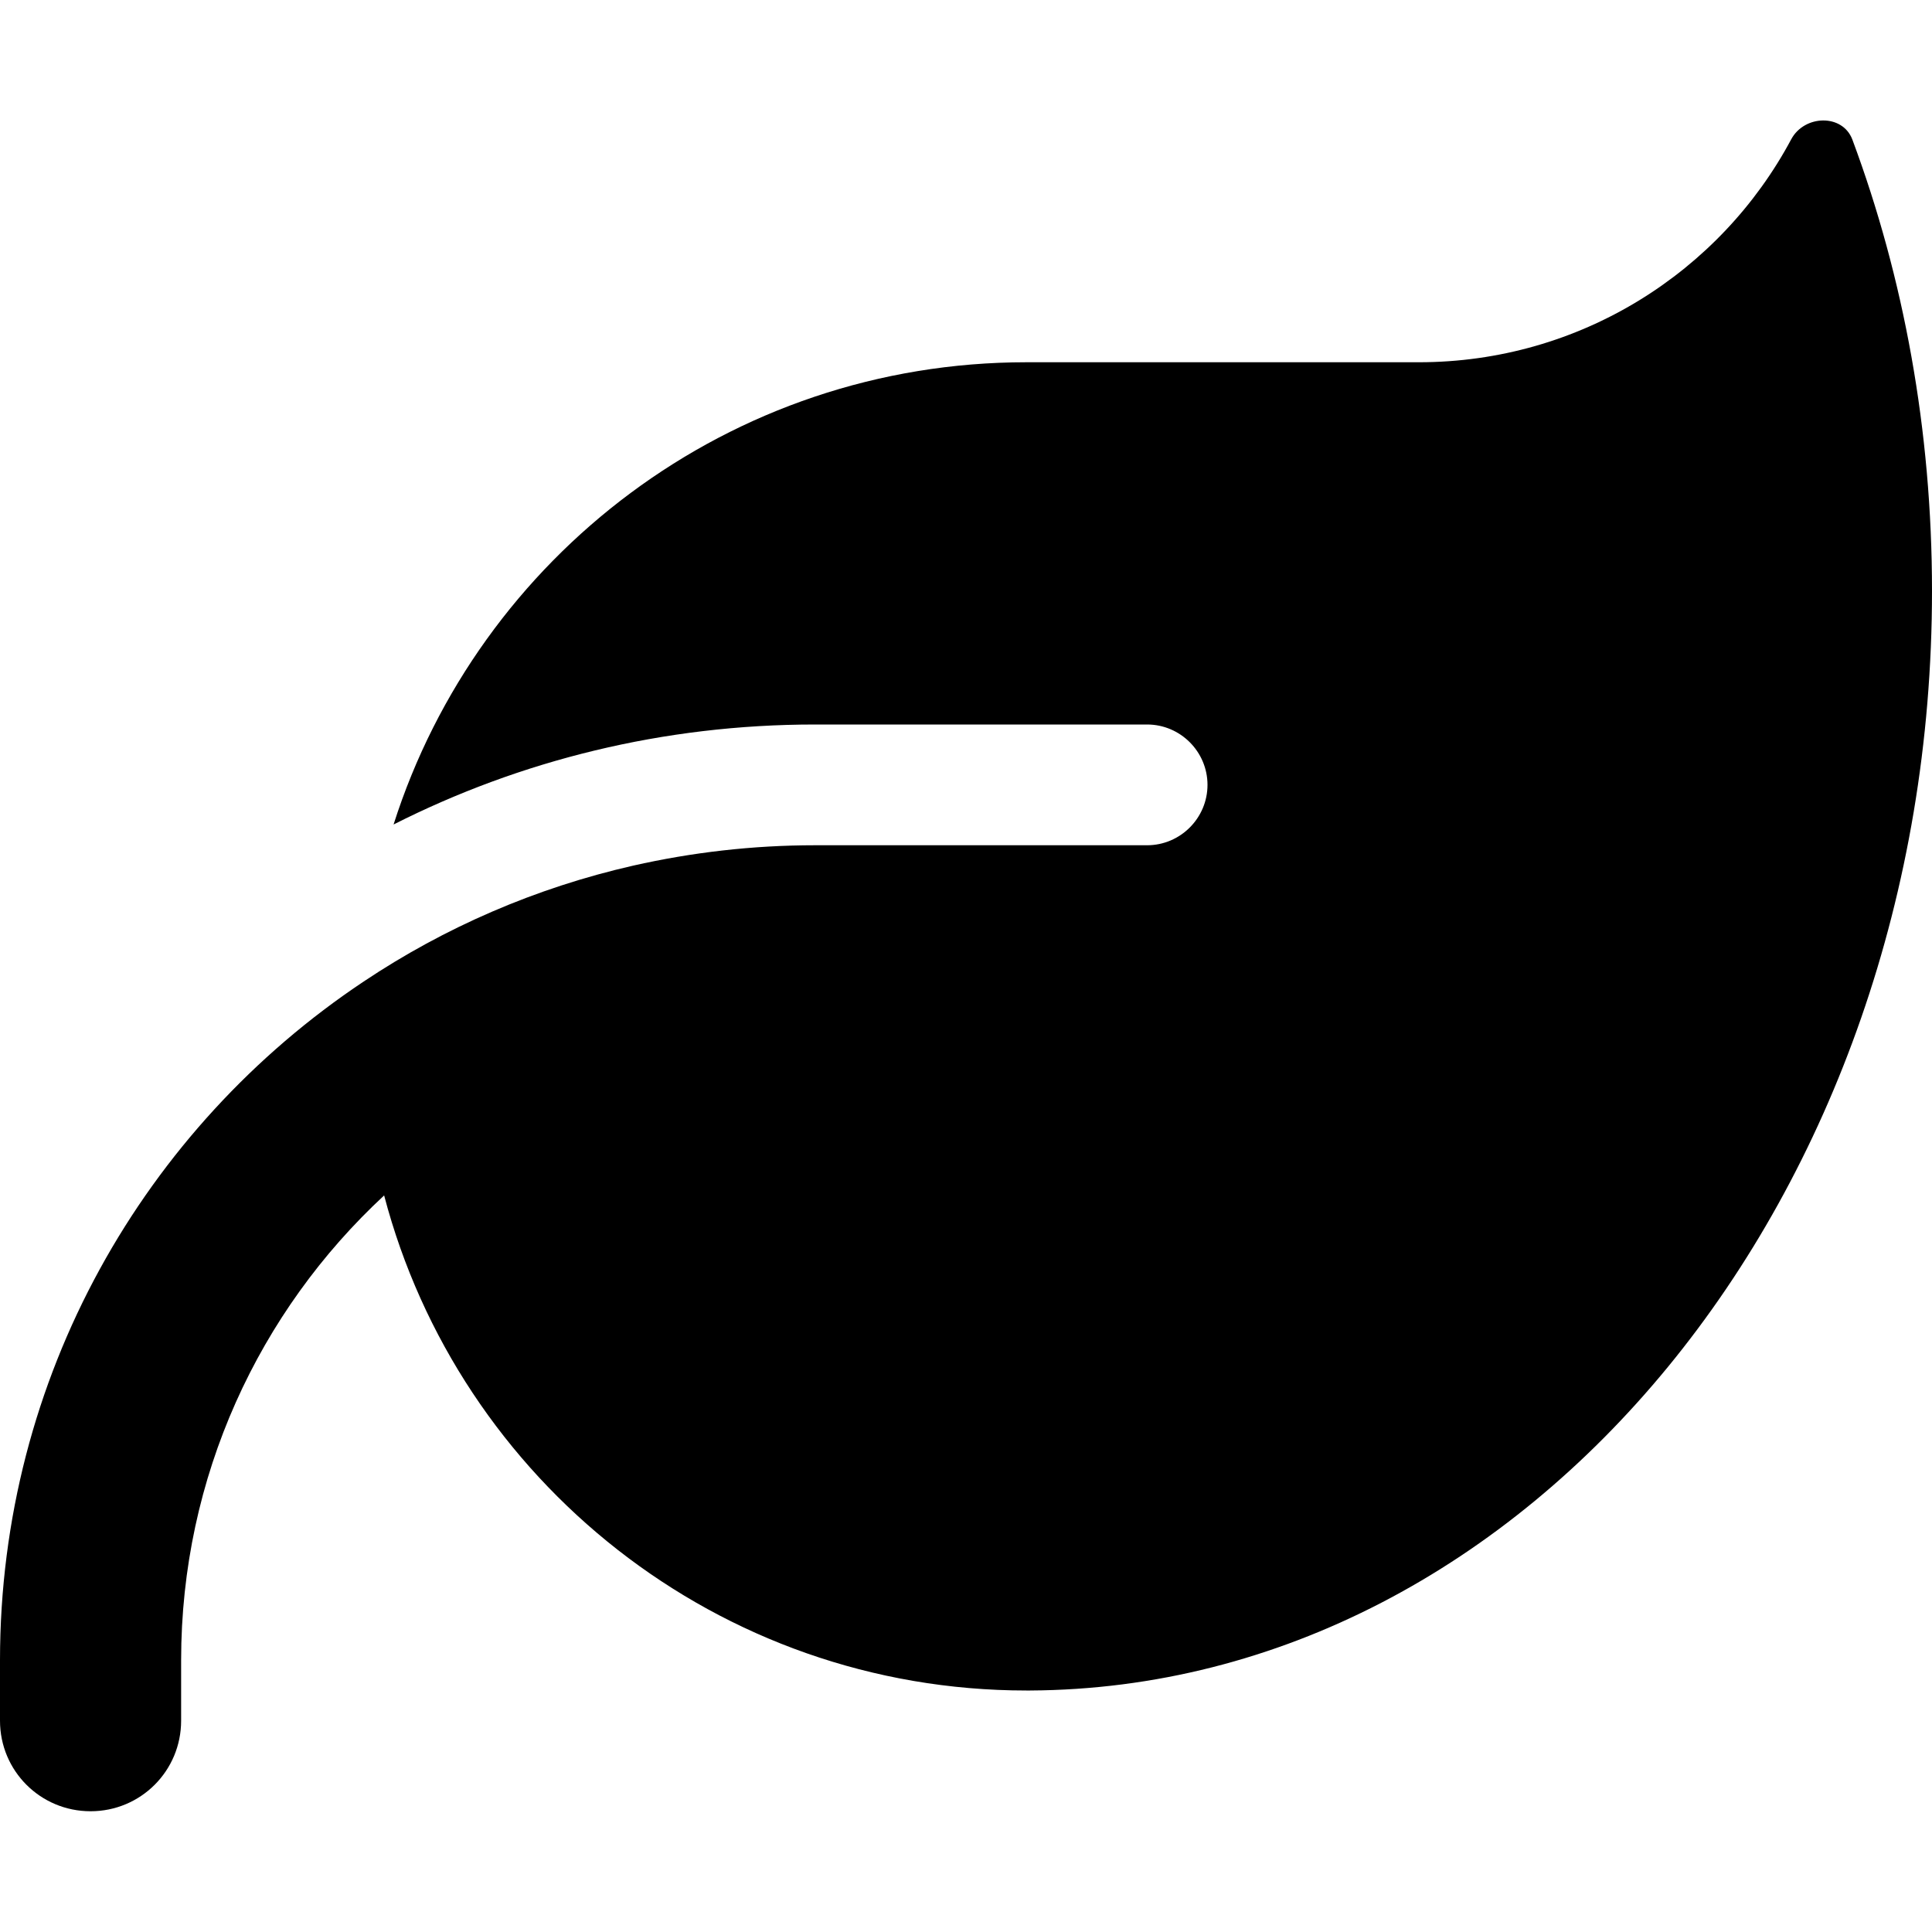
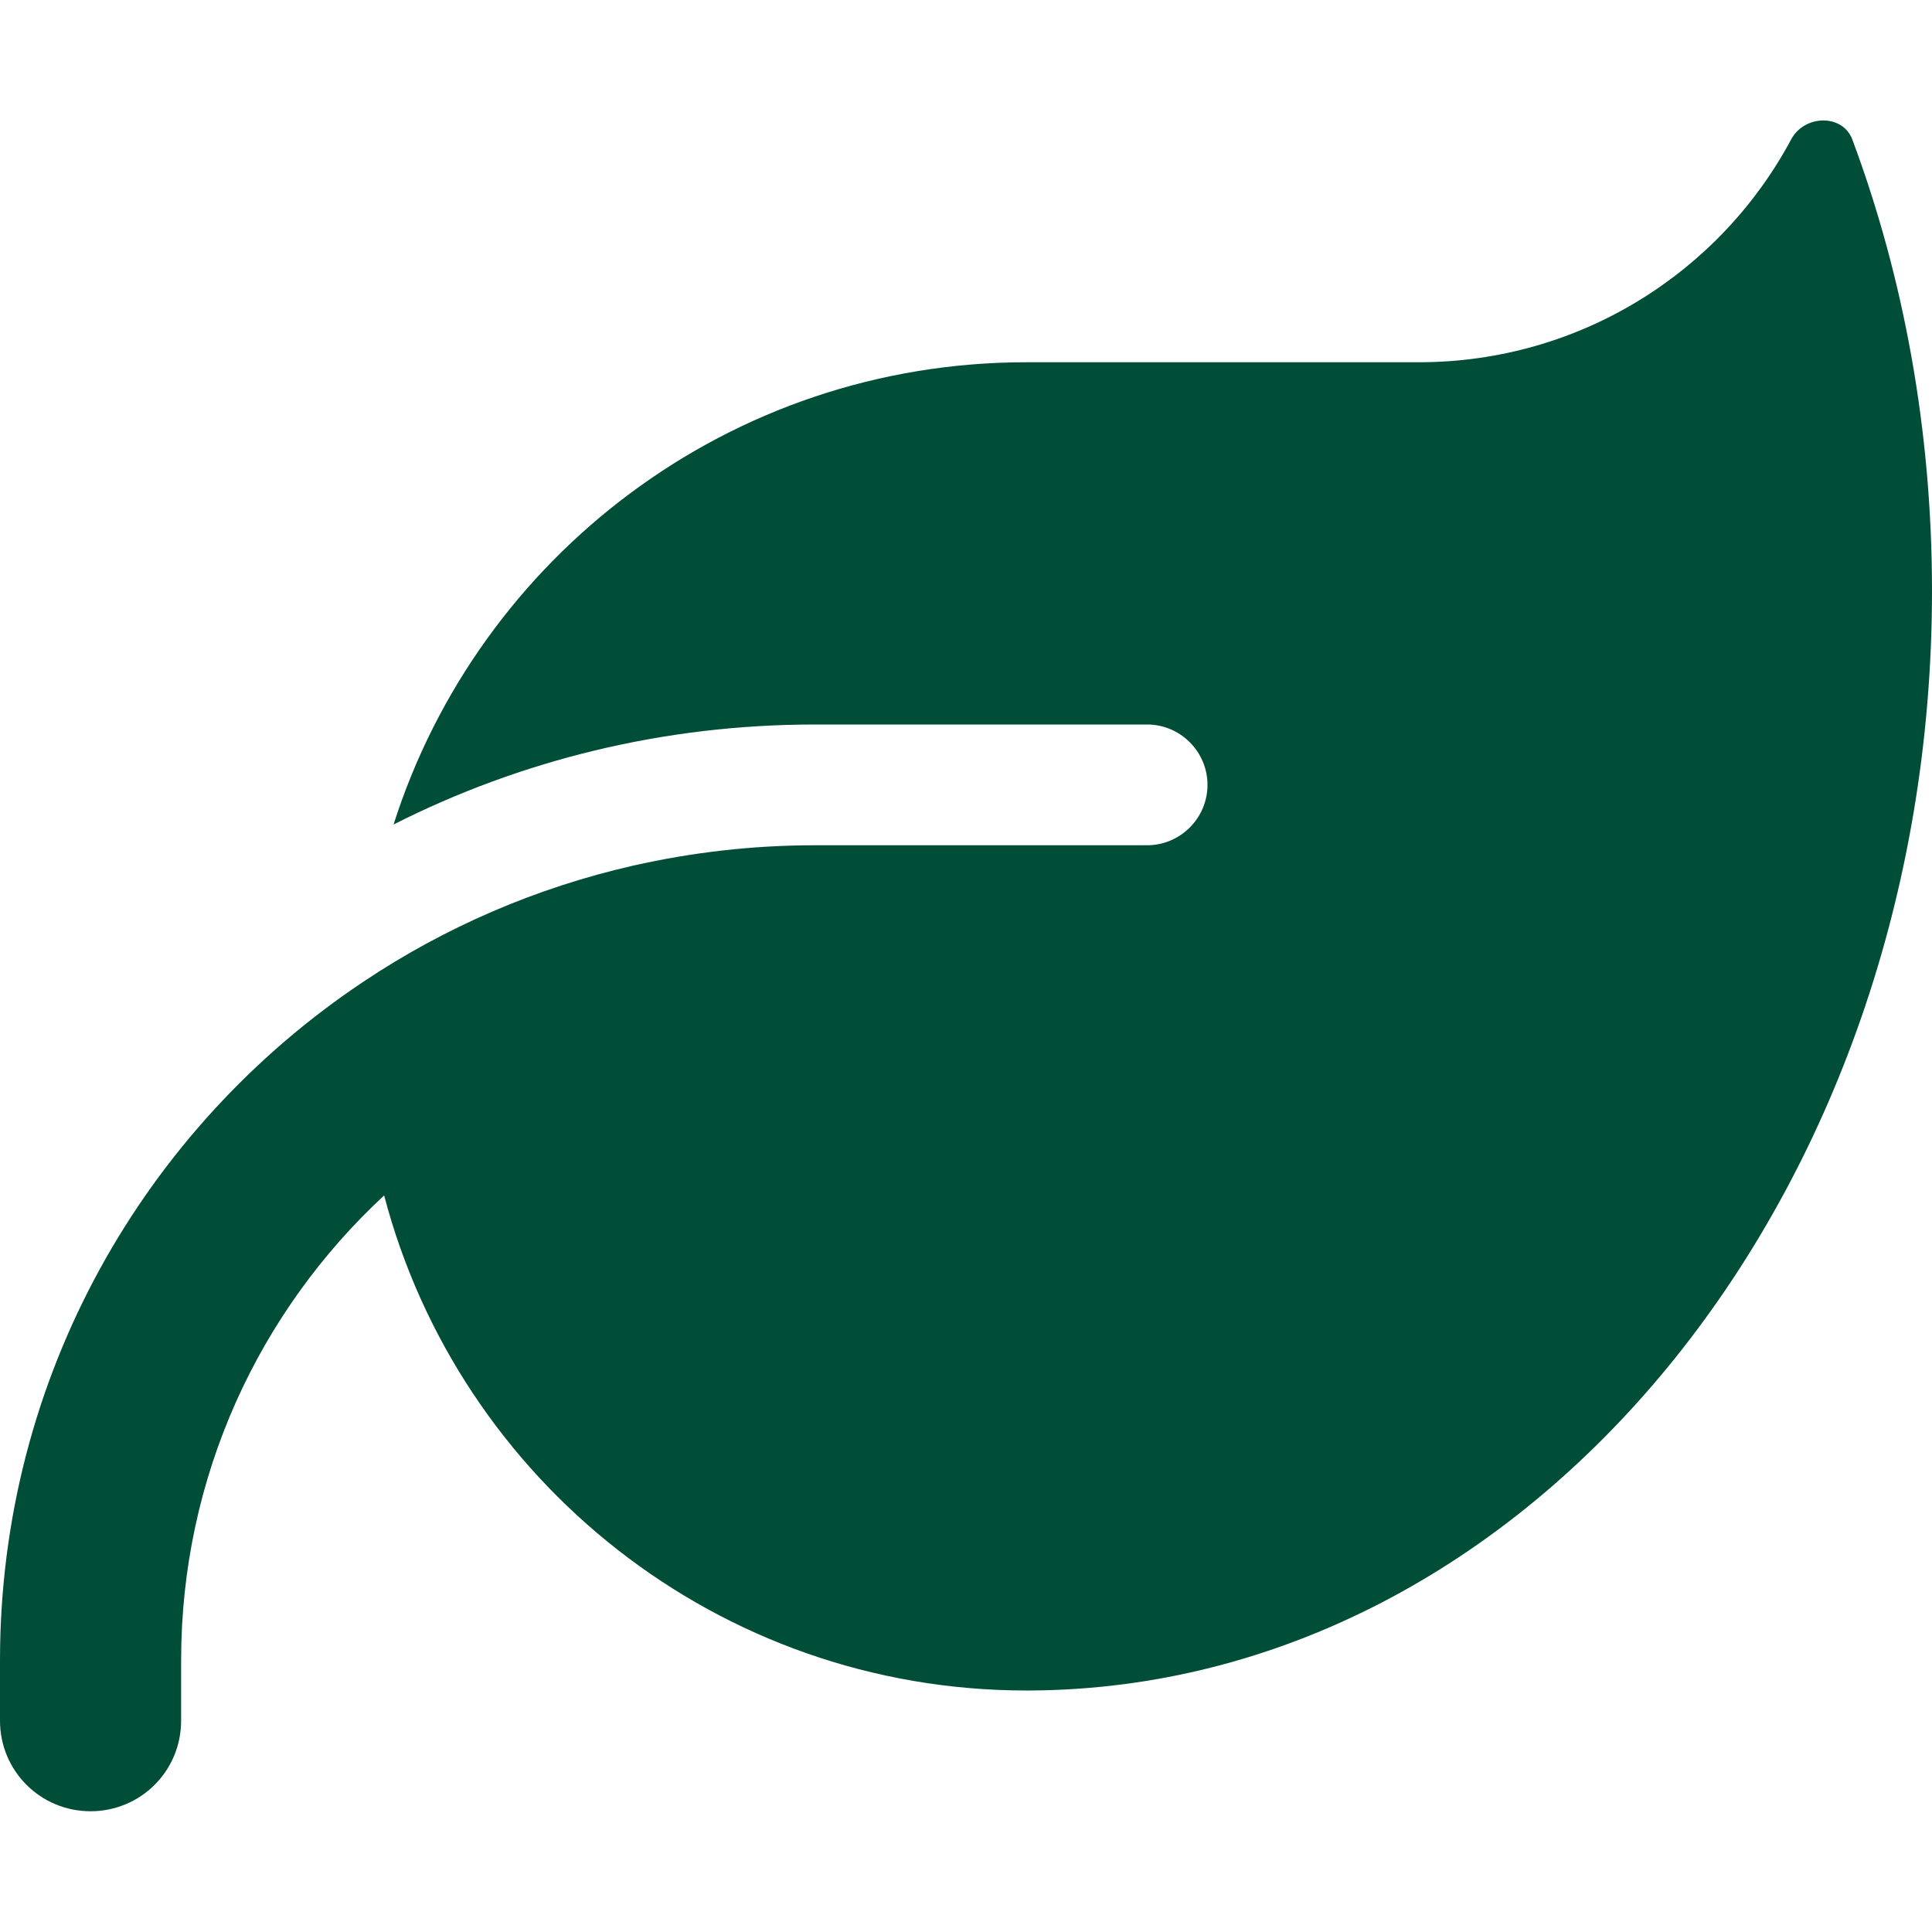
<svg xmlns="http://www.w3.org/2000/svg" viewBox="0 0 512 512">
-   <path d="M272 96c-78.6 0-145.1 51.5-167.7 122.5c33.6-17 71.5-26.5 111.7-26.5h88c8.8 0 16 7.2 16 16s-7.2 16-16 16H288 216s0 0 0 0c-16.6 0-32.7 1.9-48.2 5.4c-25.9 5.9-50 16.4-71.4 30.7c0 0 0 0 0 0C38.3 298.8 0 364.9 0 440v16c0 13.3 10.7 24 24 24s24-10.7 24-24V440c0-48.7 20.7-92.5 53.8-123.2C121.6 392.3 190.3 448 272 448l1 0c132.1-.7 239-130.9 239-291.4c0-42.6-7.5-83.1-21.1-119.6c-2.6-6.9-12.7-6.6-16.2-.1C455.9 72.1 418.7 96 376 96L272 96z" />
+   <path d="M272 96c-78.6 0-145.1 51.5-167.7 122.5c33.6-17 71.5-26.5 111.7-26.5h88c8.8 0 16 7.2 16 16s-7.2 16-16 16H288 216s0 0 0 0c-16.6 0-32.7 1.9-48.2 5.4c-25.9 5.9-50 16.4-71.4 30.7c0 0 0 0 0 0C38.3 298.8 0 364.9 0 440v16c0 13.3 10.7 24 24 24s24-10.7 24-24V440c0-48.7 20.7-92.5 53.8-123.2C121.6 392.3 190.3 448 272 448l1 0c132.1-.7 239-130.9 239-291.4c0-42.6-7.5-83.1-21.1-119.6c-2.6-6.9-12.7-6.6-16.2-.1C455.9 72.1 418.7 96 376 96L272 96z" fill="#004d38" />
</svg>
